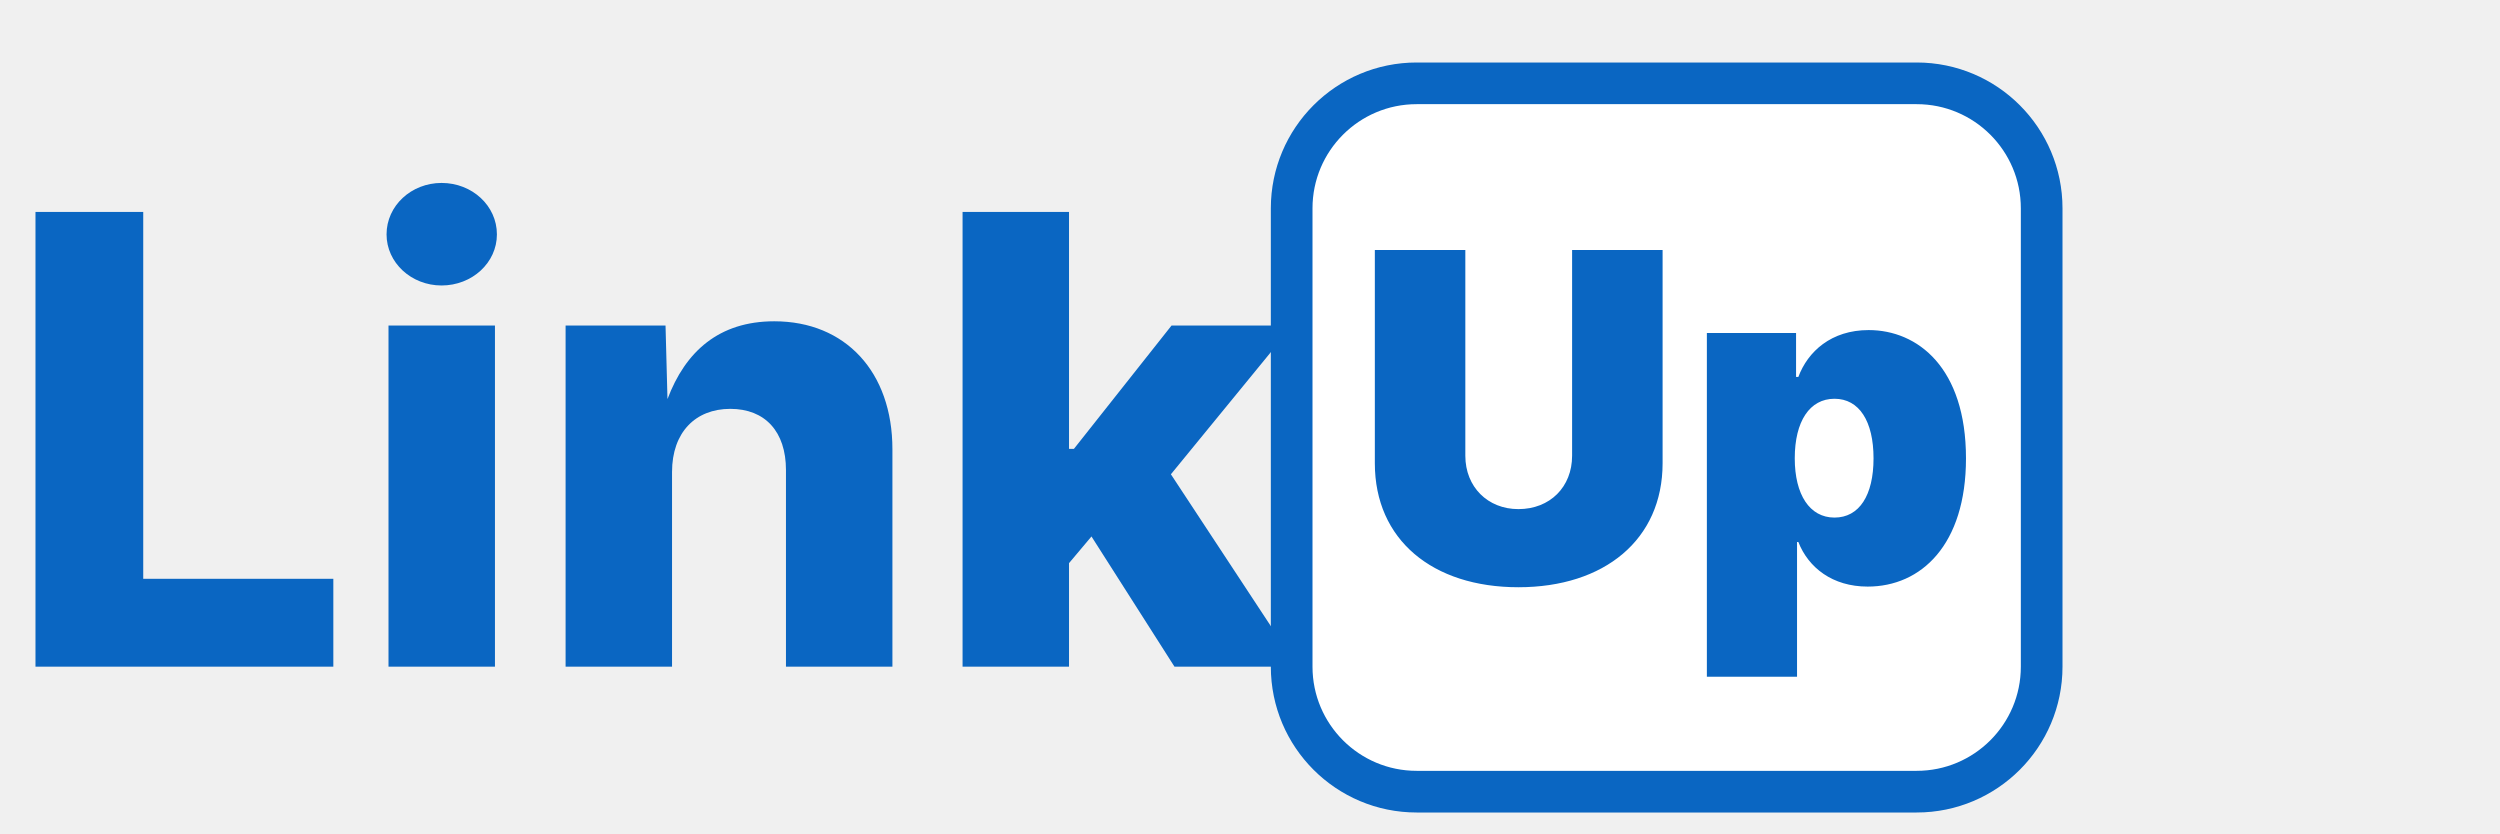
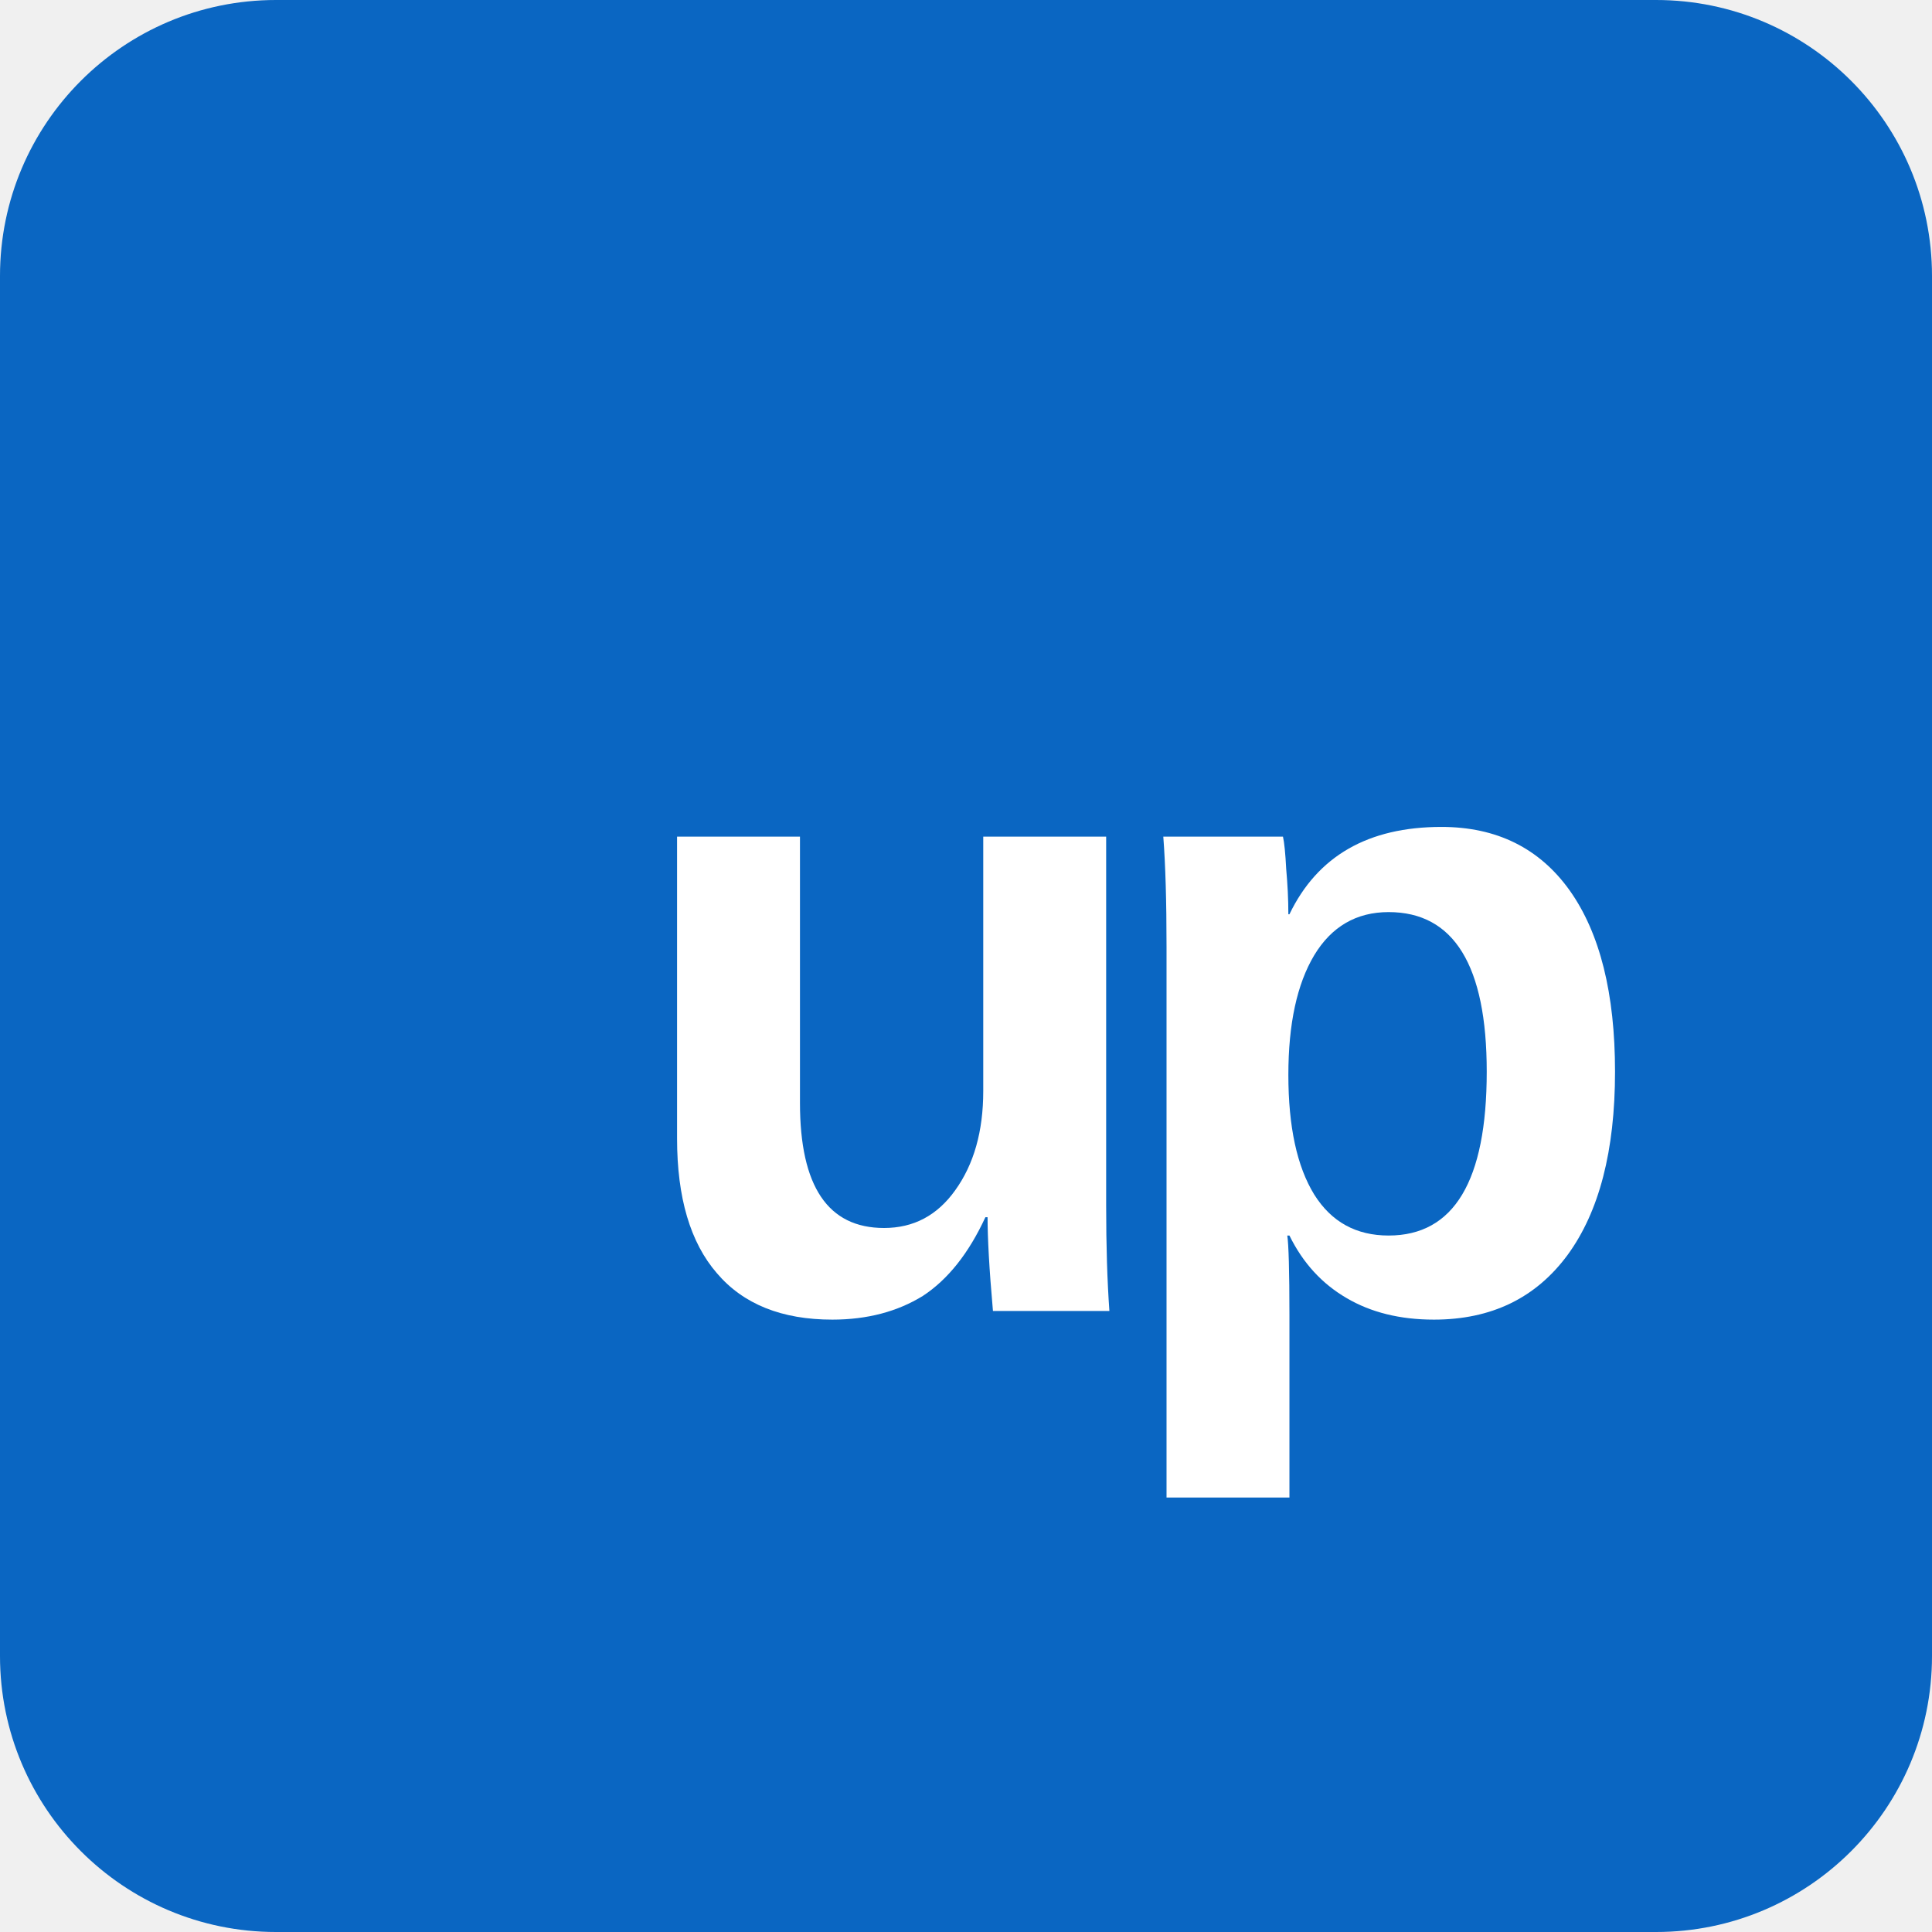
- <svg xmlns="http://www.w3.org/2000/svg" width="120" height="40" viewBox="0 0 120 40" fill="none">
-   <defs>
-     <style>
-       .link-text { font-family: -apple-system, BlinkMacSystemFont, 'Segoe UI', 'Helvetica Neue', sans-serif; font-size: 30px; font-weight: 800; }
-       .up-text { font-family: -apple-system, BlinkMacSystemFont, 'Segoe UI', 'Helvetica Neue', sans-serif; font-size: 22px; font-weight: 900; }
-     </style>
-   </defs>
-   <text x="0" y="32" class="link-text" fill="#0A66C2">Link</text>
-   <rect x="62" y="4" width="36" height="34" rx="6" fill="white" stroke="#0A66C2" stroke-width="2" />
-   <text x="80" y="28" class="up-text" fill="#0A66C2" text-anchor="middle">Up</text>
+ <svg xmlns="http://www.w3.org/2000/svg" width="28" height="28" viewBox="0 0 28 28" role="img" aria-label="LinkUp">
+   <rect x="0" y="0" width="28" height="28" rx="4" fill="#0A66C2" />
+   <g fill="#FFFFFF" font-family="-apple-system, BlinkMacSystemFont, 'Segoe UI', 'Helvetica Neue', Arial, sans-serif">
+     <text x="9" y="19" font-size="13" font-weight="700">u</text>
+     <text x="16" y="19" font-size="13" font-weight="700">p</text>
+   </g>
</svg>
